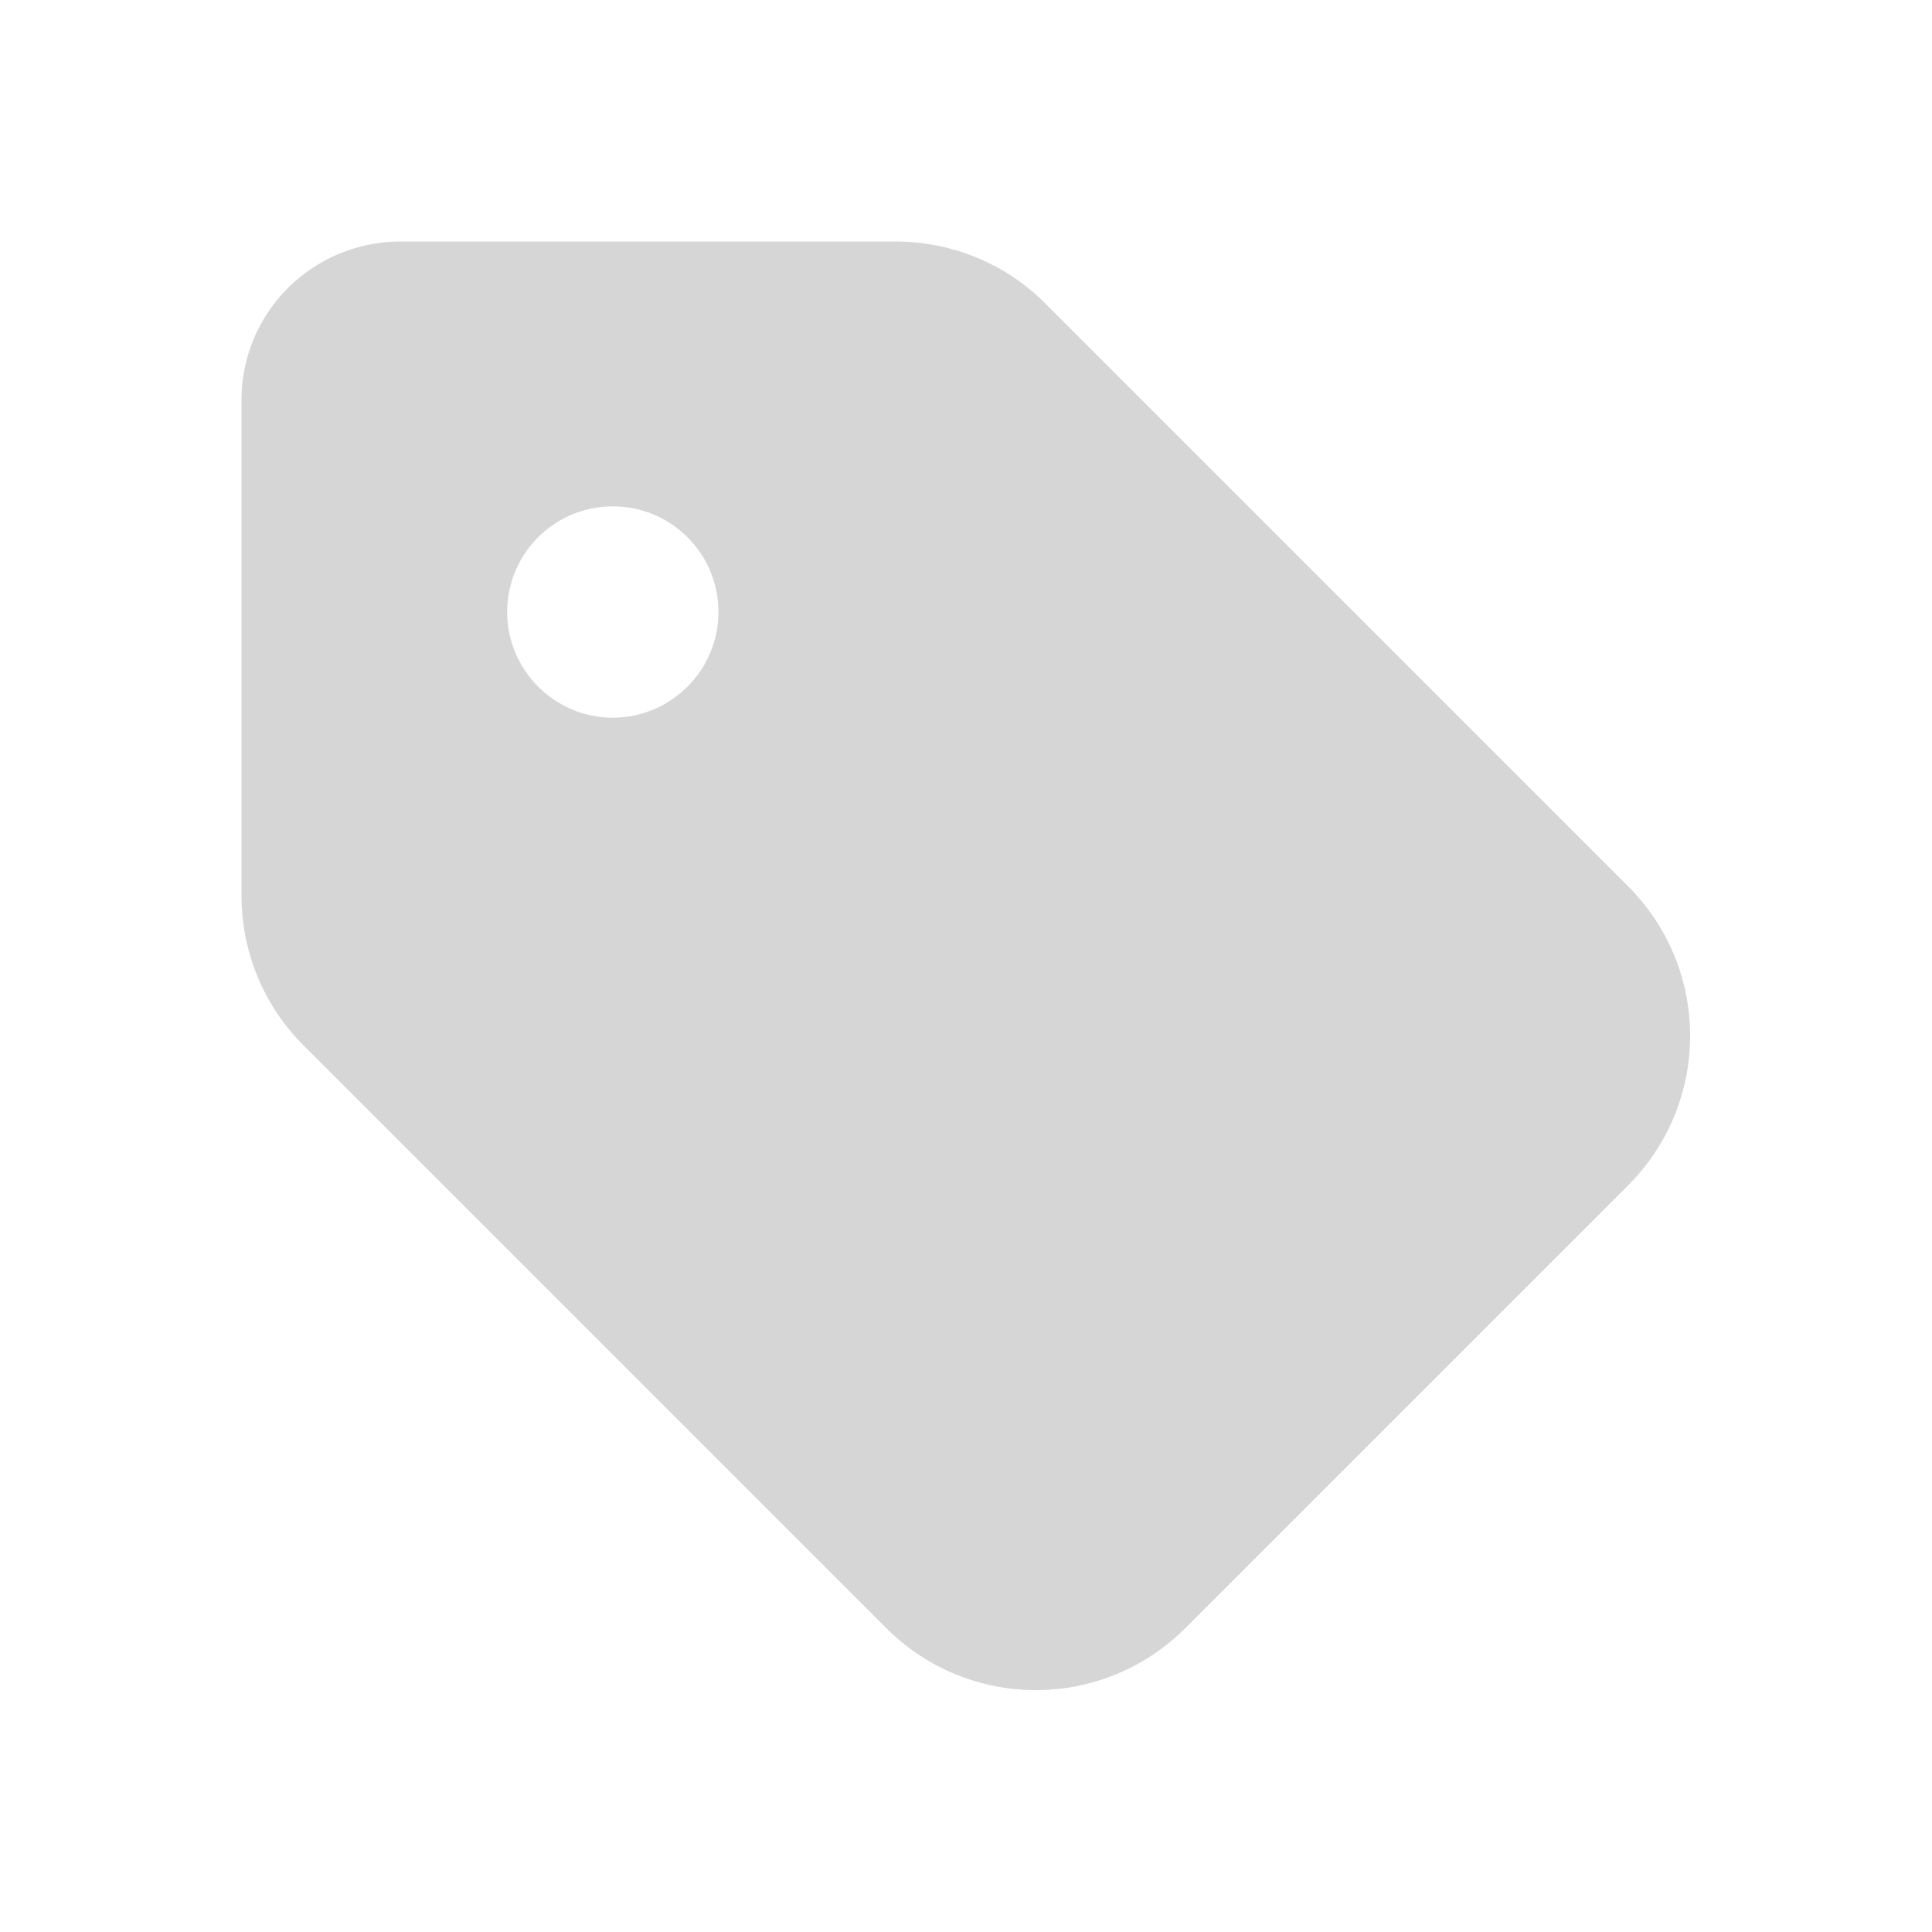
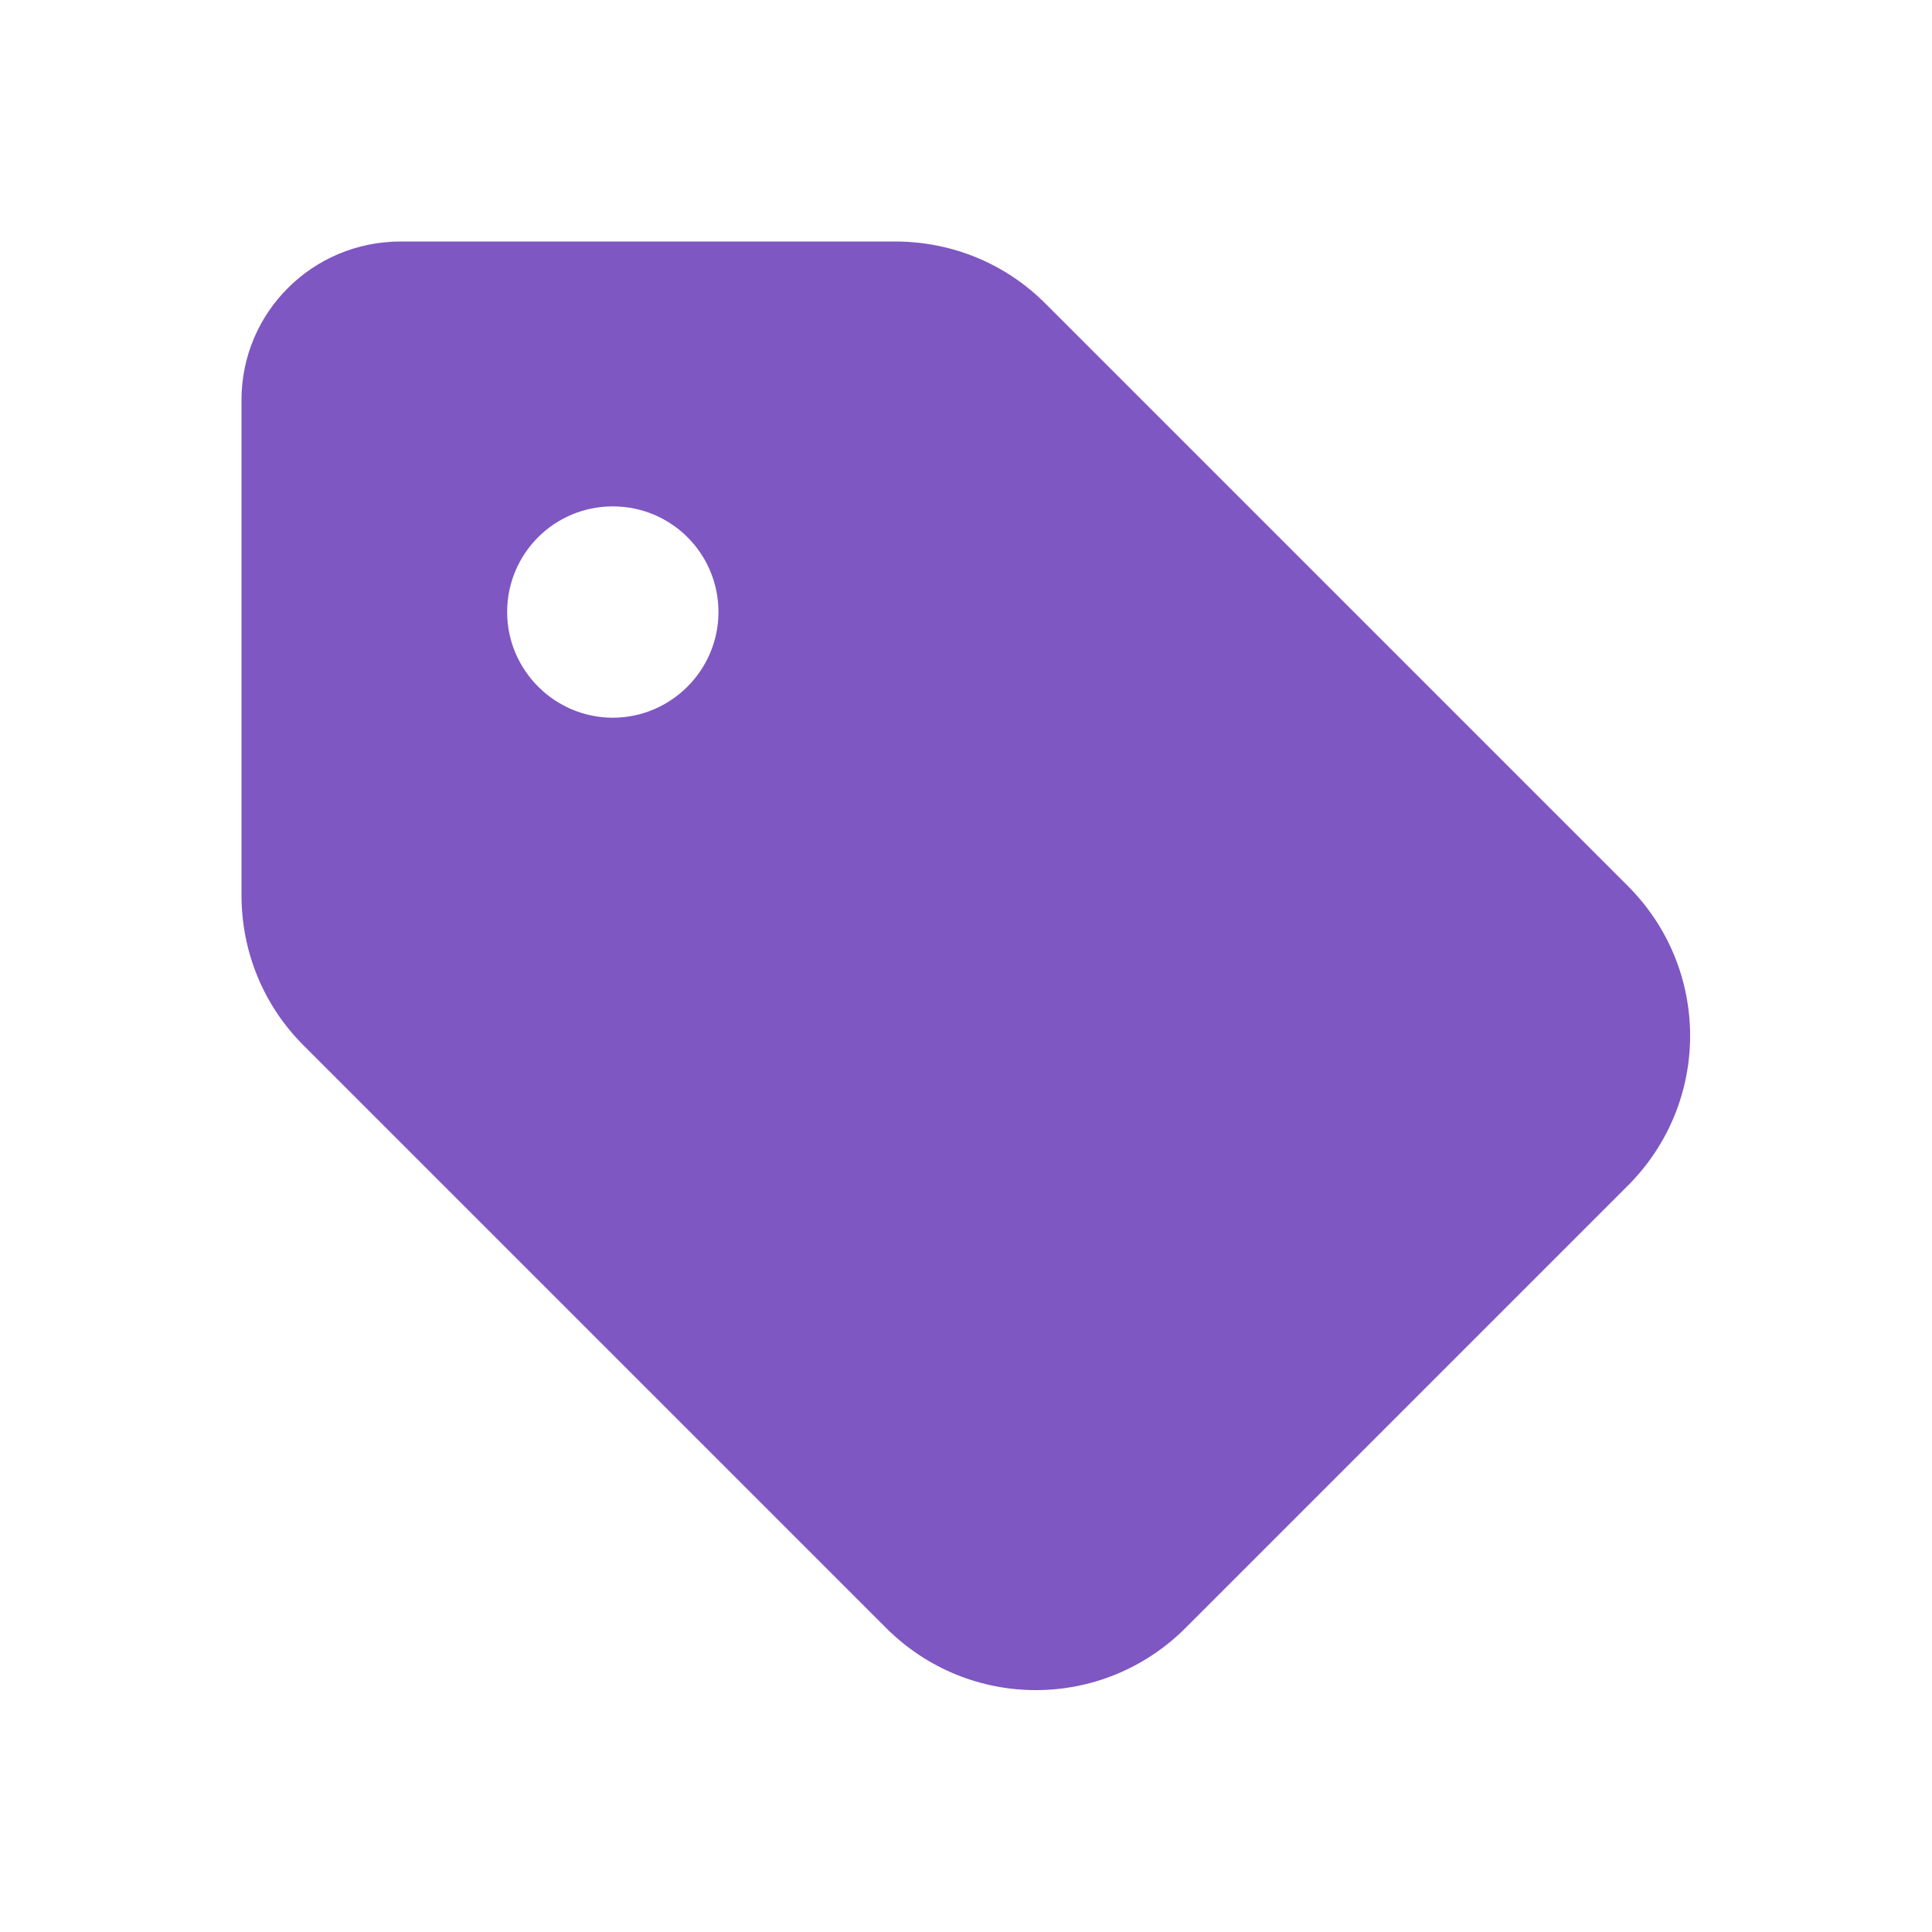
<svg xmlns="http://www.w3.org/2000/svg" version="1.1" id="svg2" x="0px" y="0px" viewBox="0 0 256 256" style="enable-background:new 0 0 256 256;" xml:space="preserve">
  <style type="text/css">
- 	.st0{fill:#d6d6d6;}
+ 	.st0{fill:#7E57C2;}
</style>
  <path class="st0" d="M32,53v65.6c0,7.5,2.9,14.6,8.2,19.9l77.2,77.2c11,11,28.7,11,39.7,0l58.6-58.6c11-11,11-28.7,0-39.7  l-77.2-77.2c-5.3-5.3-12.4-8.2-19.9-8.2H53.1C41.4,32,32,41.4,32,53z M81.2,67.1c7.8,0,14,6.3,14,14s-6.3,14-14,14s-14-6.3-14-14  S73.4,67.1,81.2,67.1z" />
</svg>
